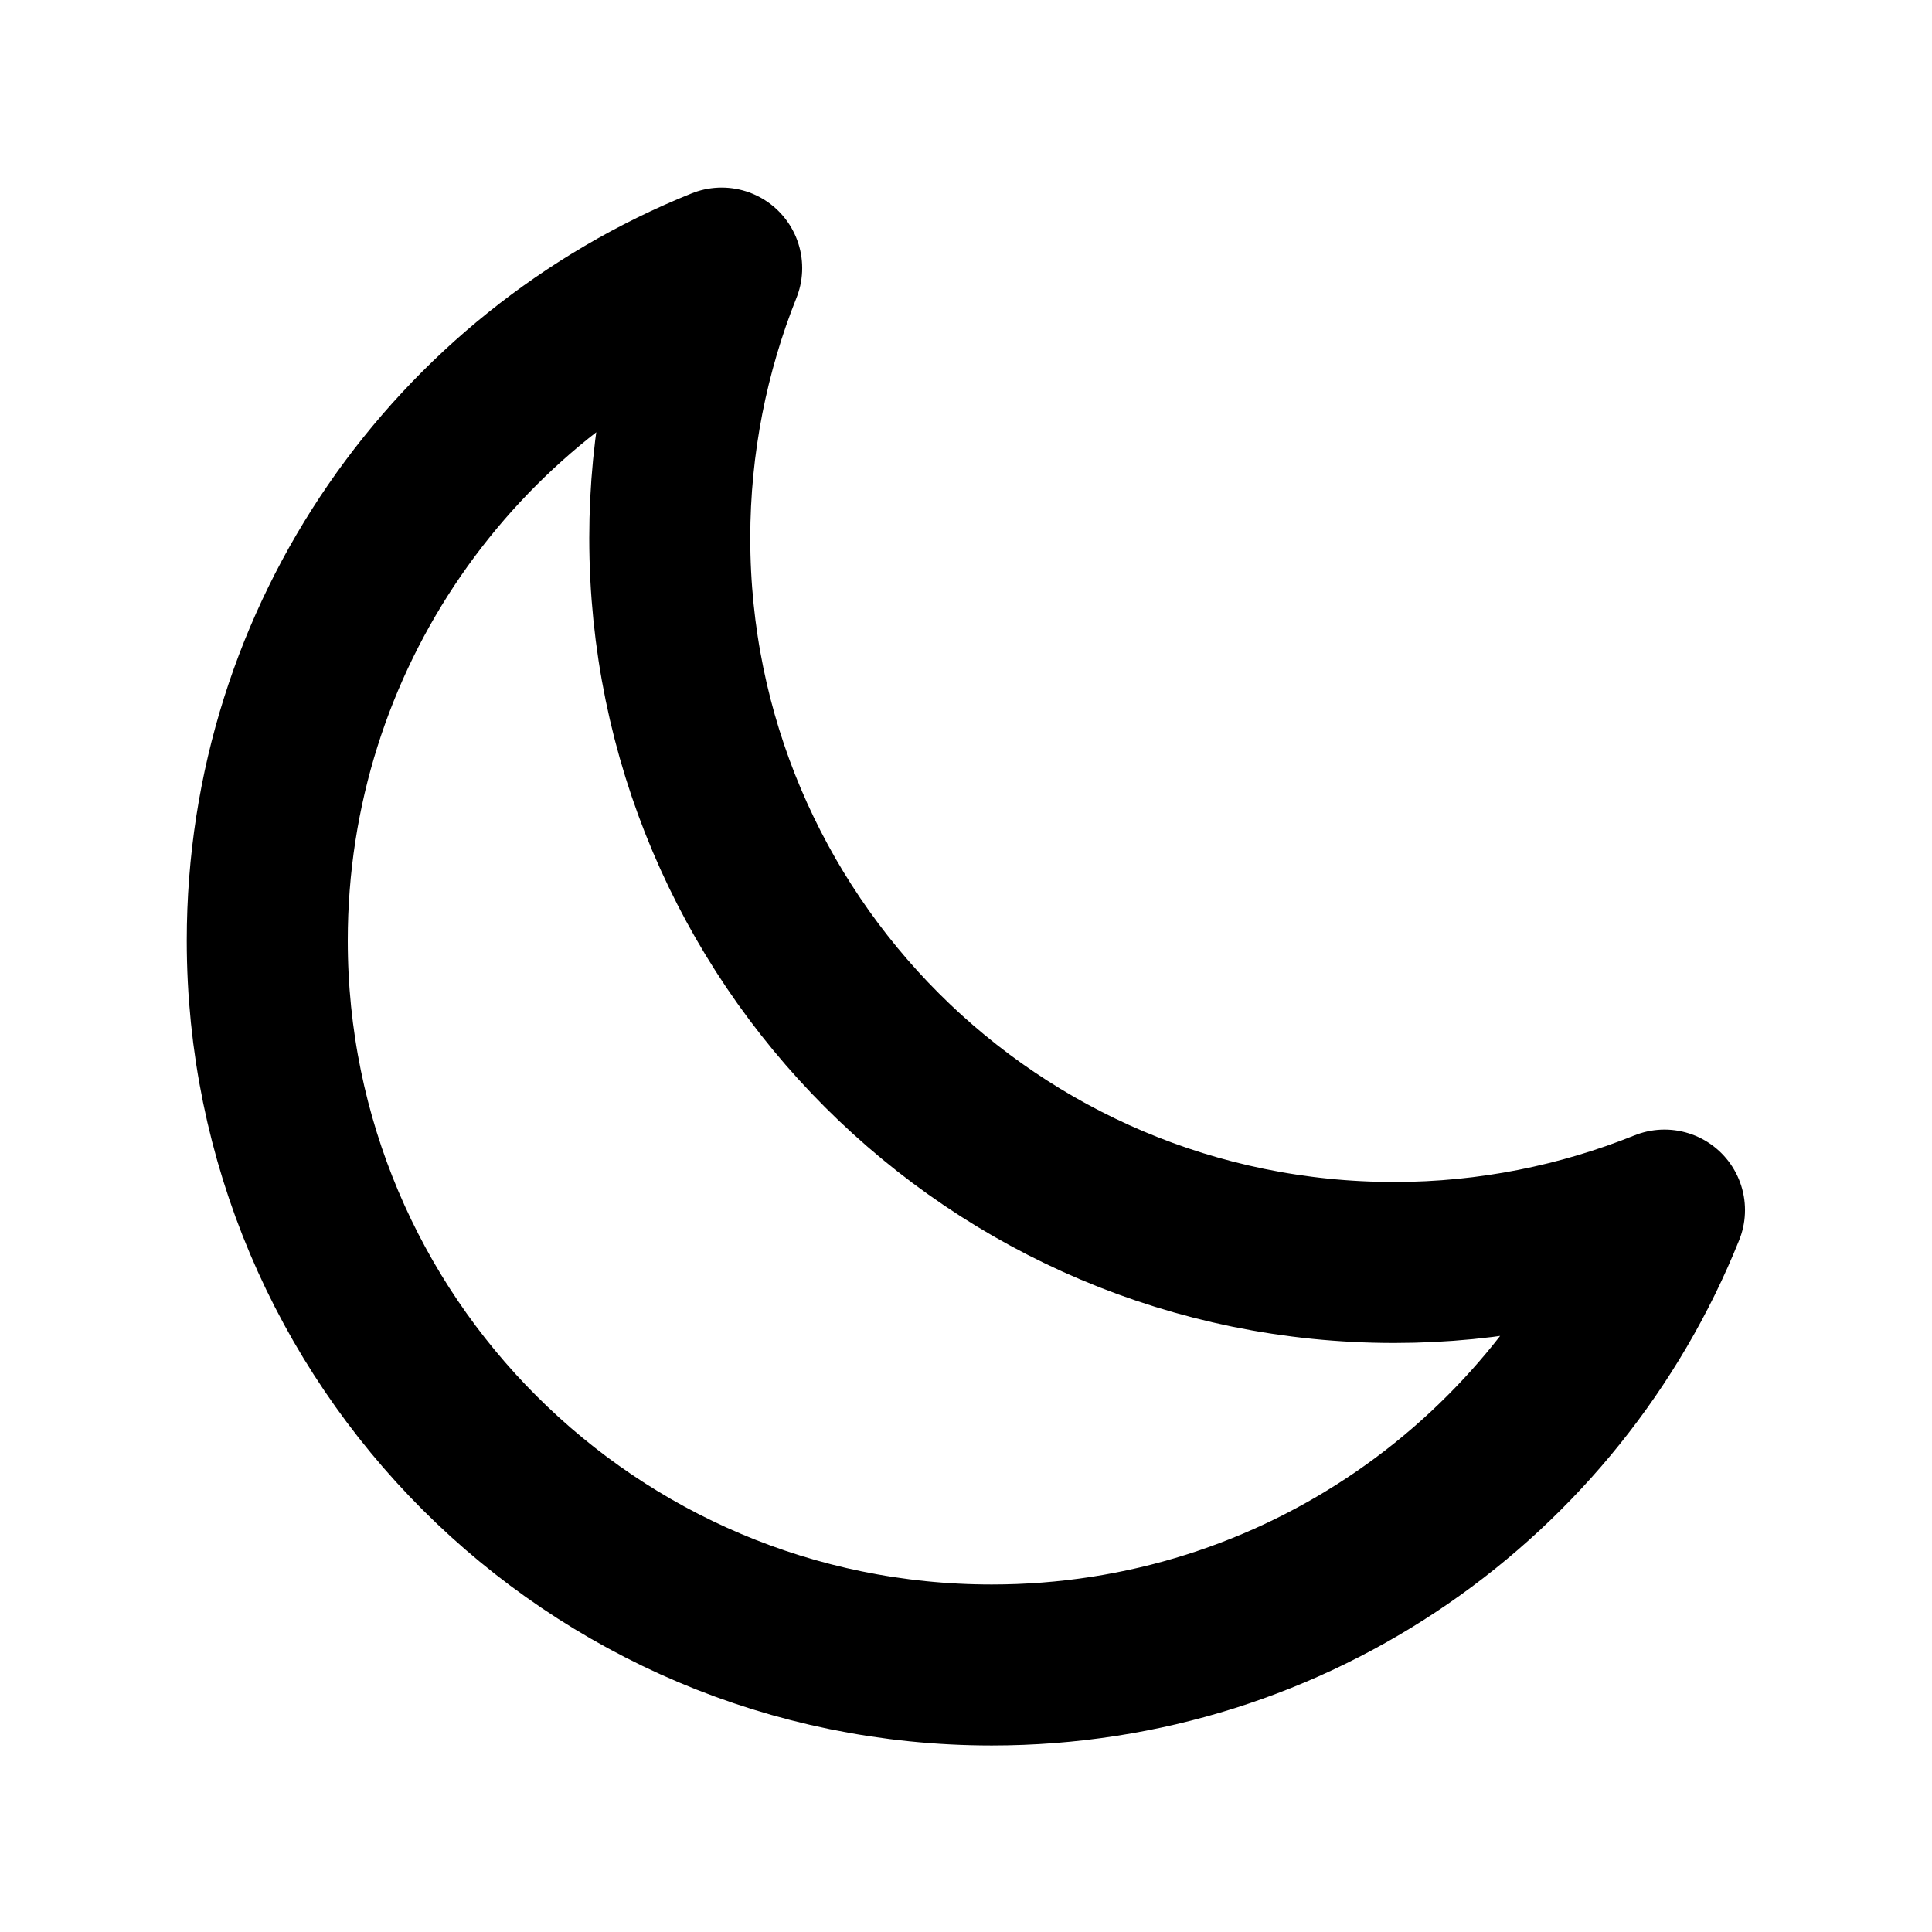
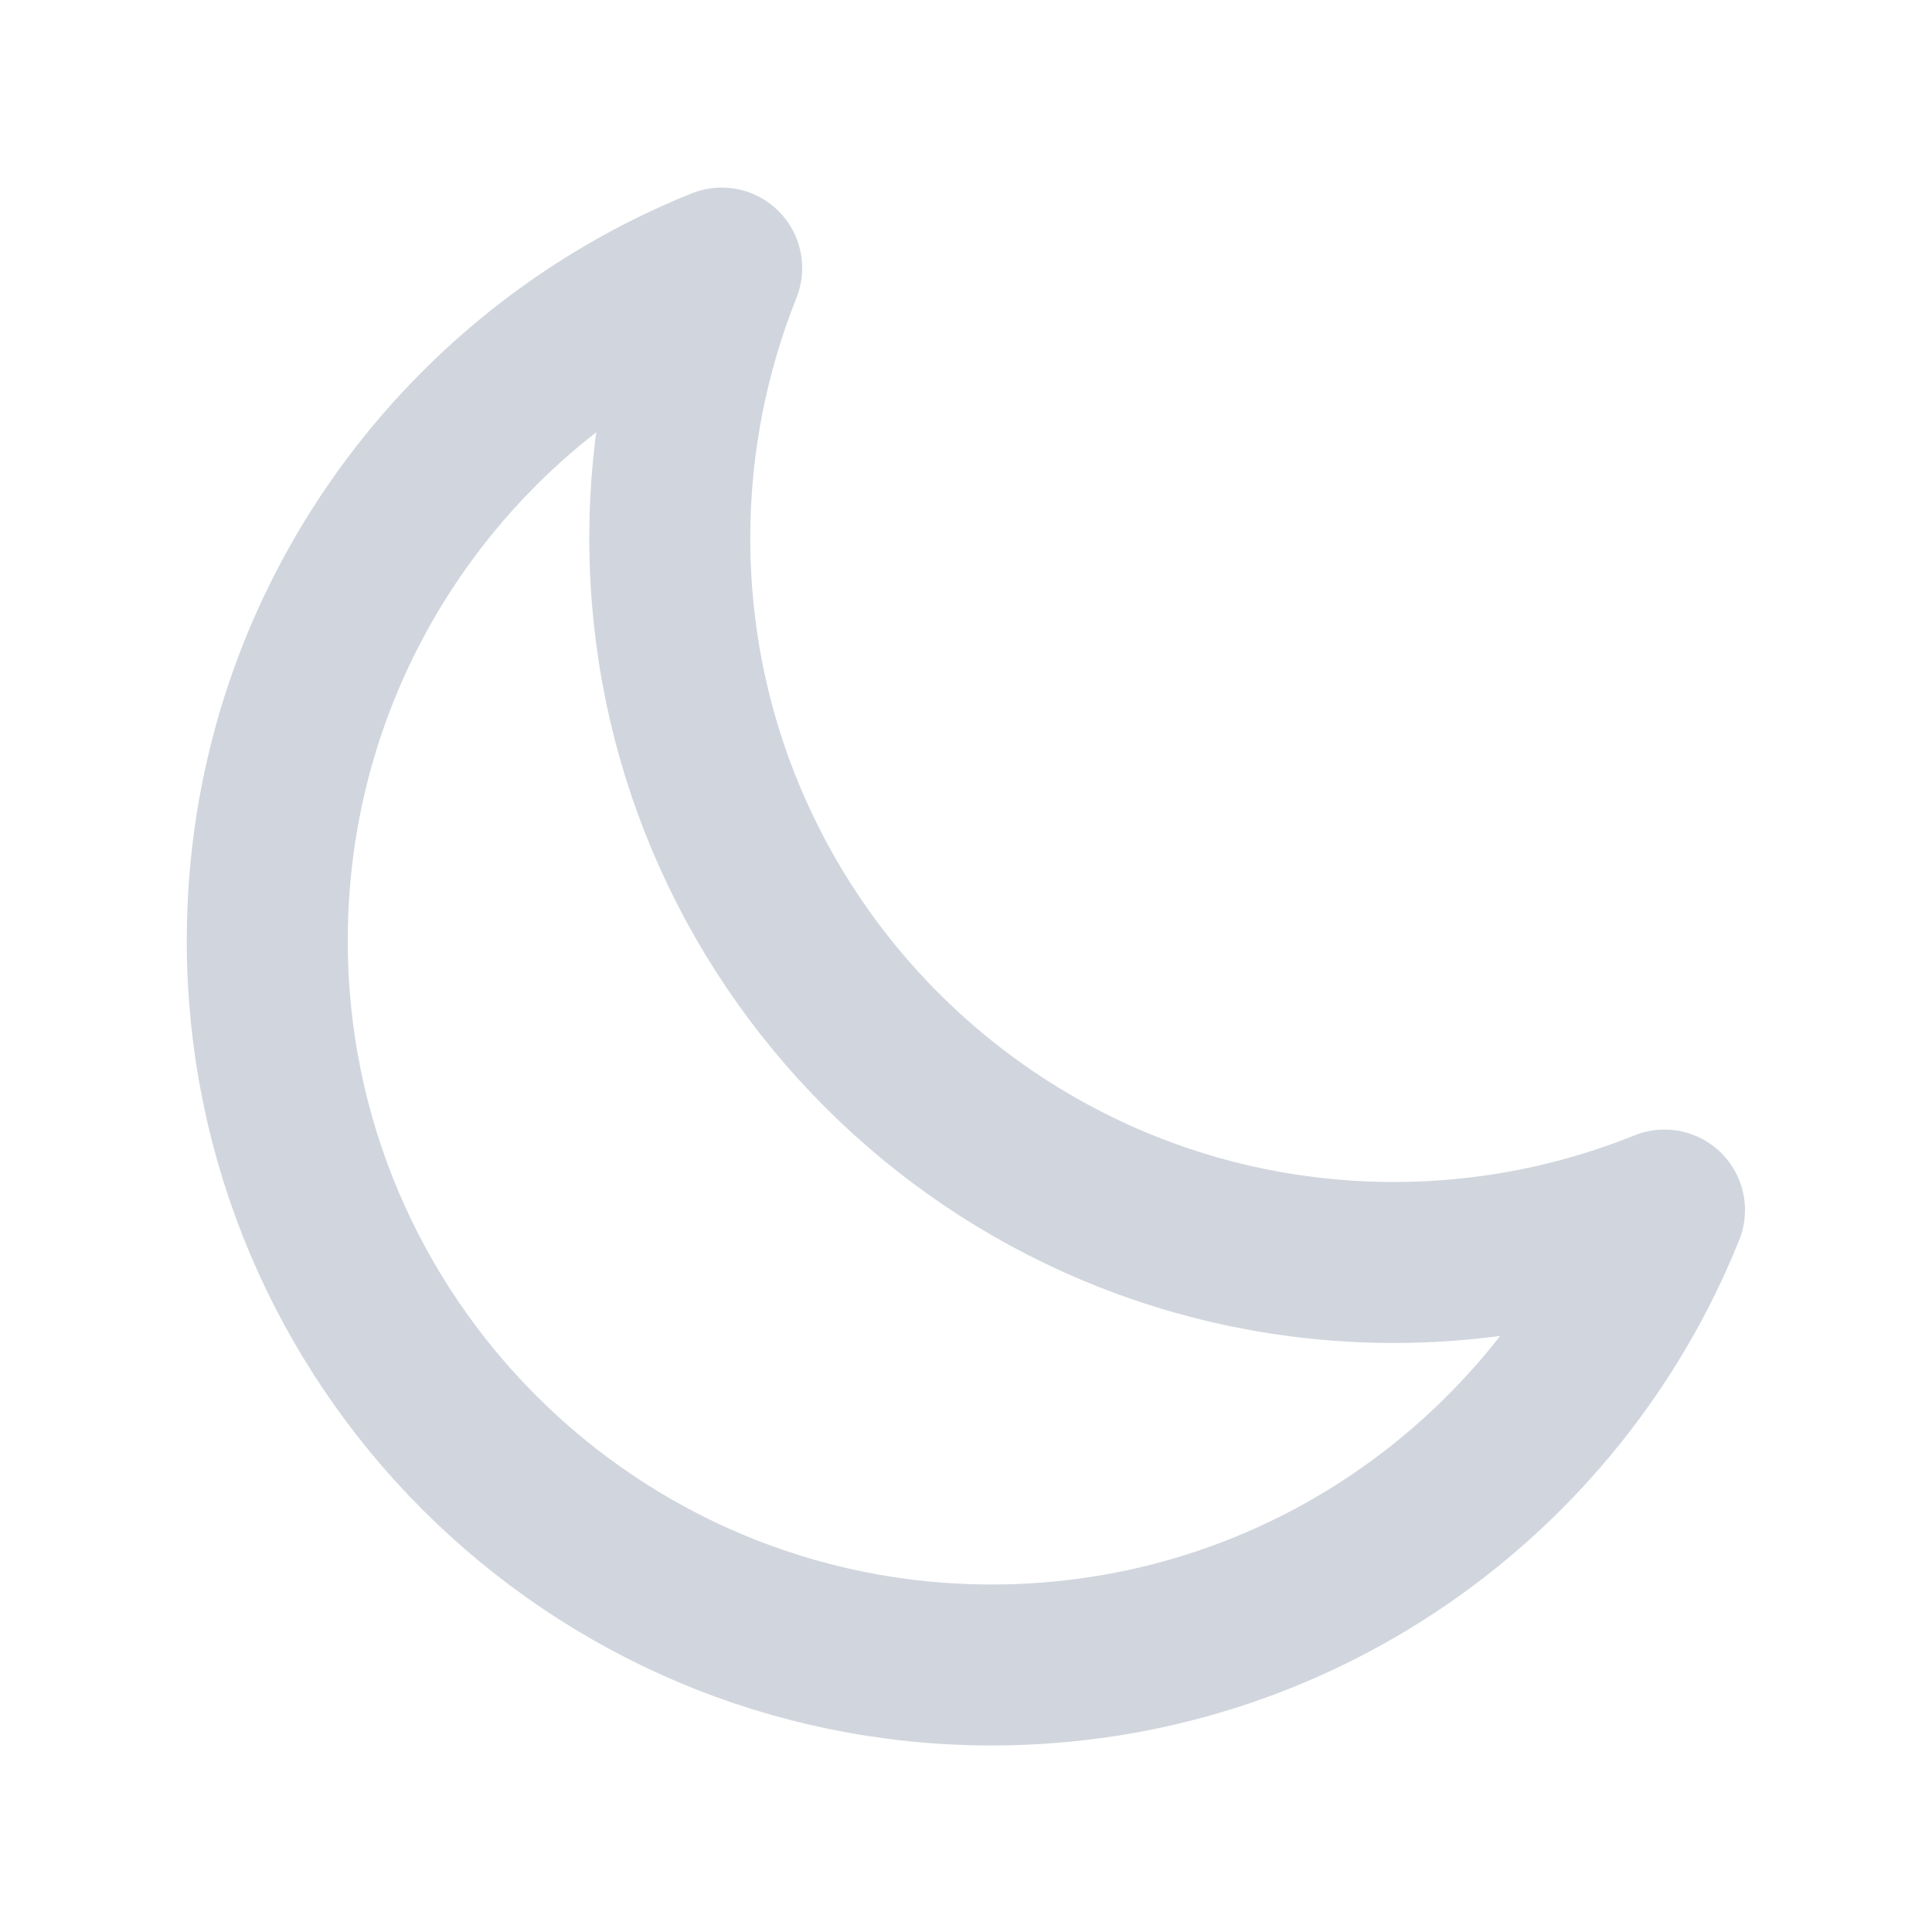
<svg xmlns="http://www.w3.org/2000/svg" width="800px" height="800px" viewBox="0 0 24 24" fill="none">
-   <path d="M3.32 11.684C3.32 16.654 7.35 20.683 12.32 20.683C16.108 20.683 19.348 18.344 20.677 15.032C19.64 15.449 18.506 15.683 17.32 15.683C12.35 15.683 8.32 11.654 8.32 6.683C8.32 5.503 8.552 4.363 8.965 3.33C5.656 4.66 3.32 7.899 3.32 11.684Z" stroke="#000000" stroke-width="2" stroke-linecap="round" stroke-linejoin="round" />
+   <path d="M3.32 11.684C3.32 16.654 7.35 20.683 12.32 20.683C16.108 20.683 19.348 18.344 20.677 15.032C19.64 15.449 18.506 15.683 17.32 15.683C12.35 15.683 8.32 11.654 8.32 6.683C8.32 5.503 8.552 4.363 8.965 3.33C5.656 4.66 3.32 7.899 3.32 11.684Z" stroke="#d1d6de" stroke-width="2" stroke-linecap="round" stroke-linejoin="round" />
</svg>
